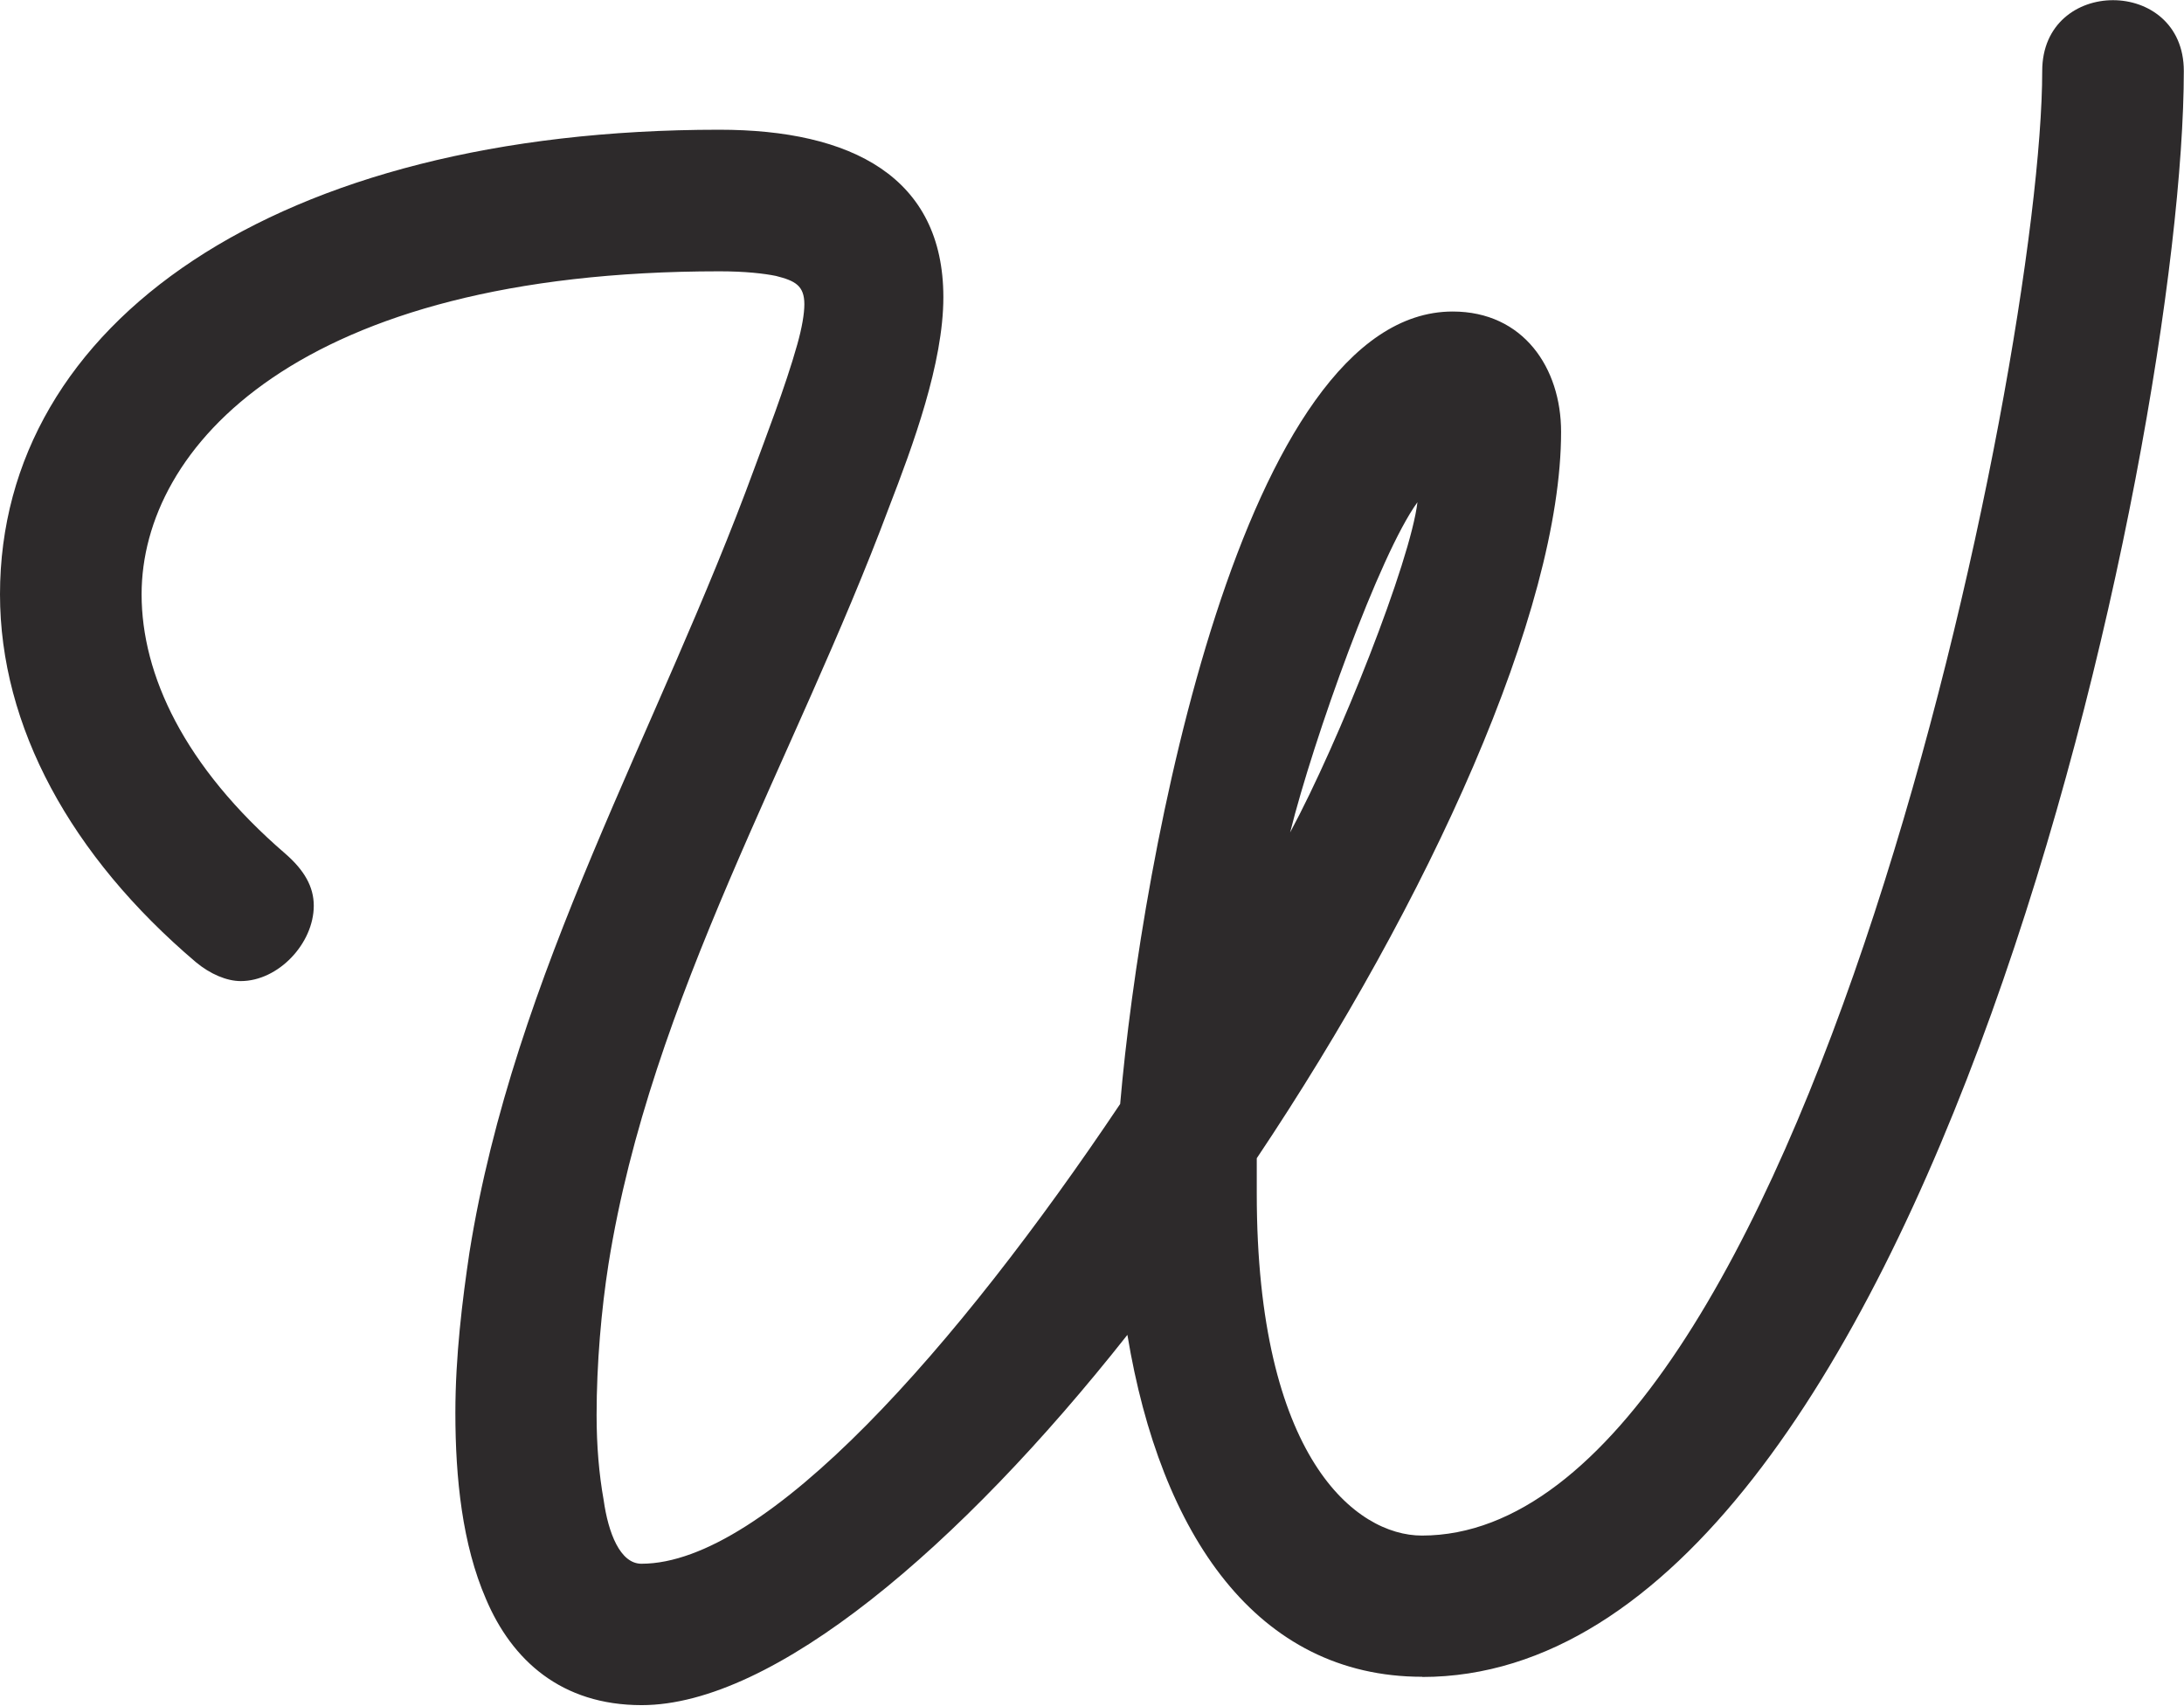
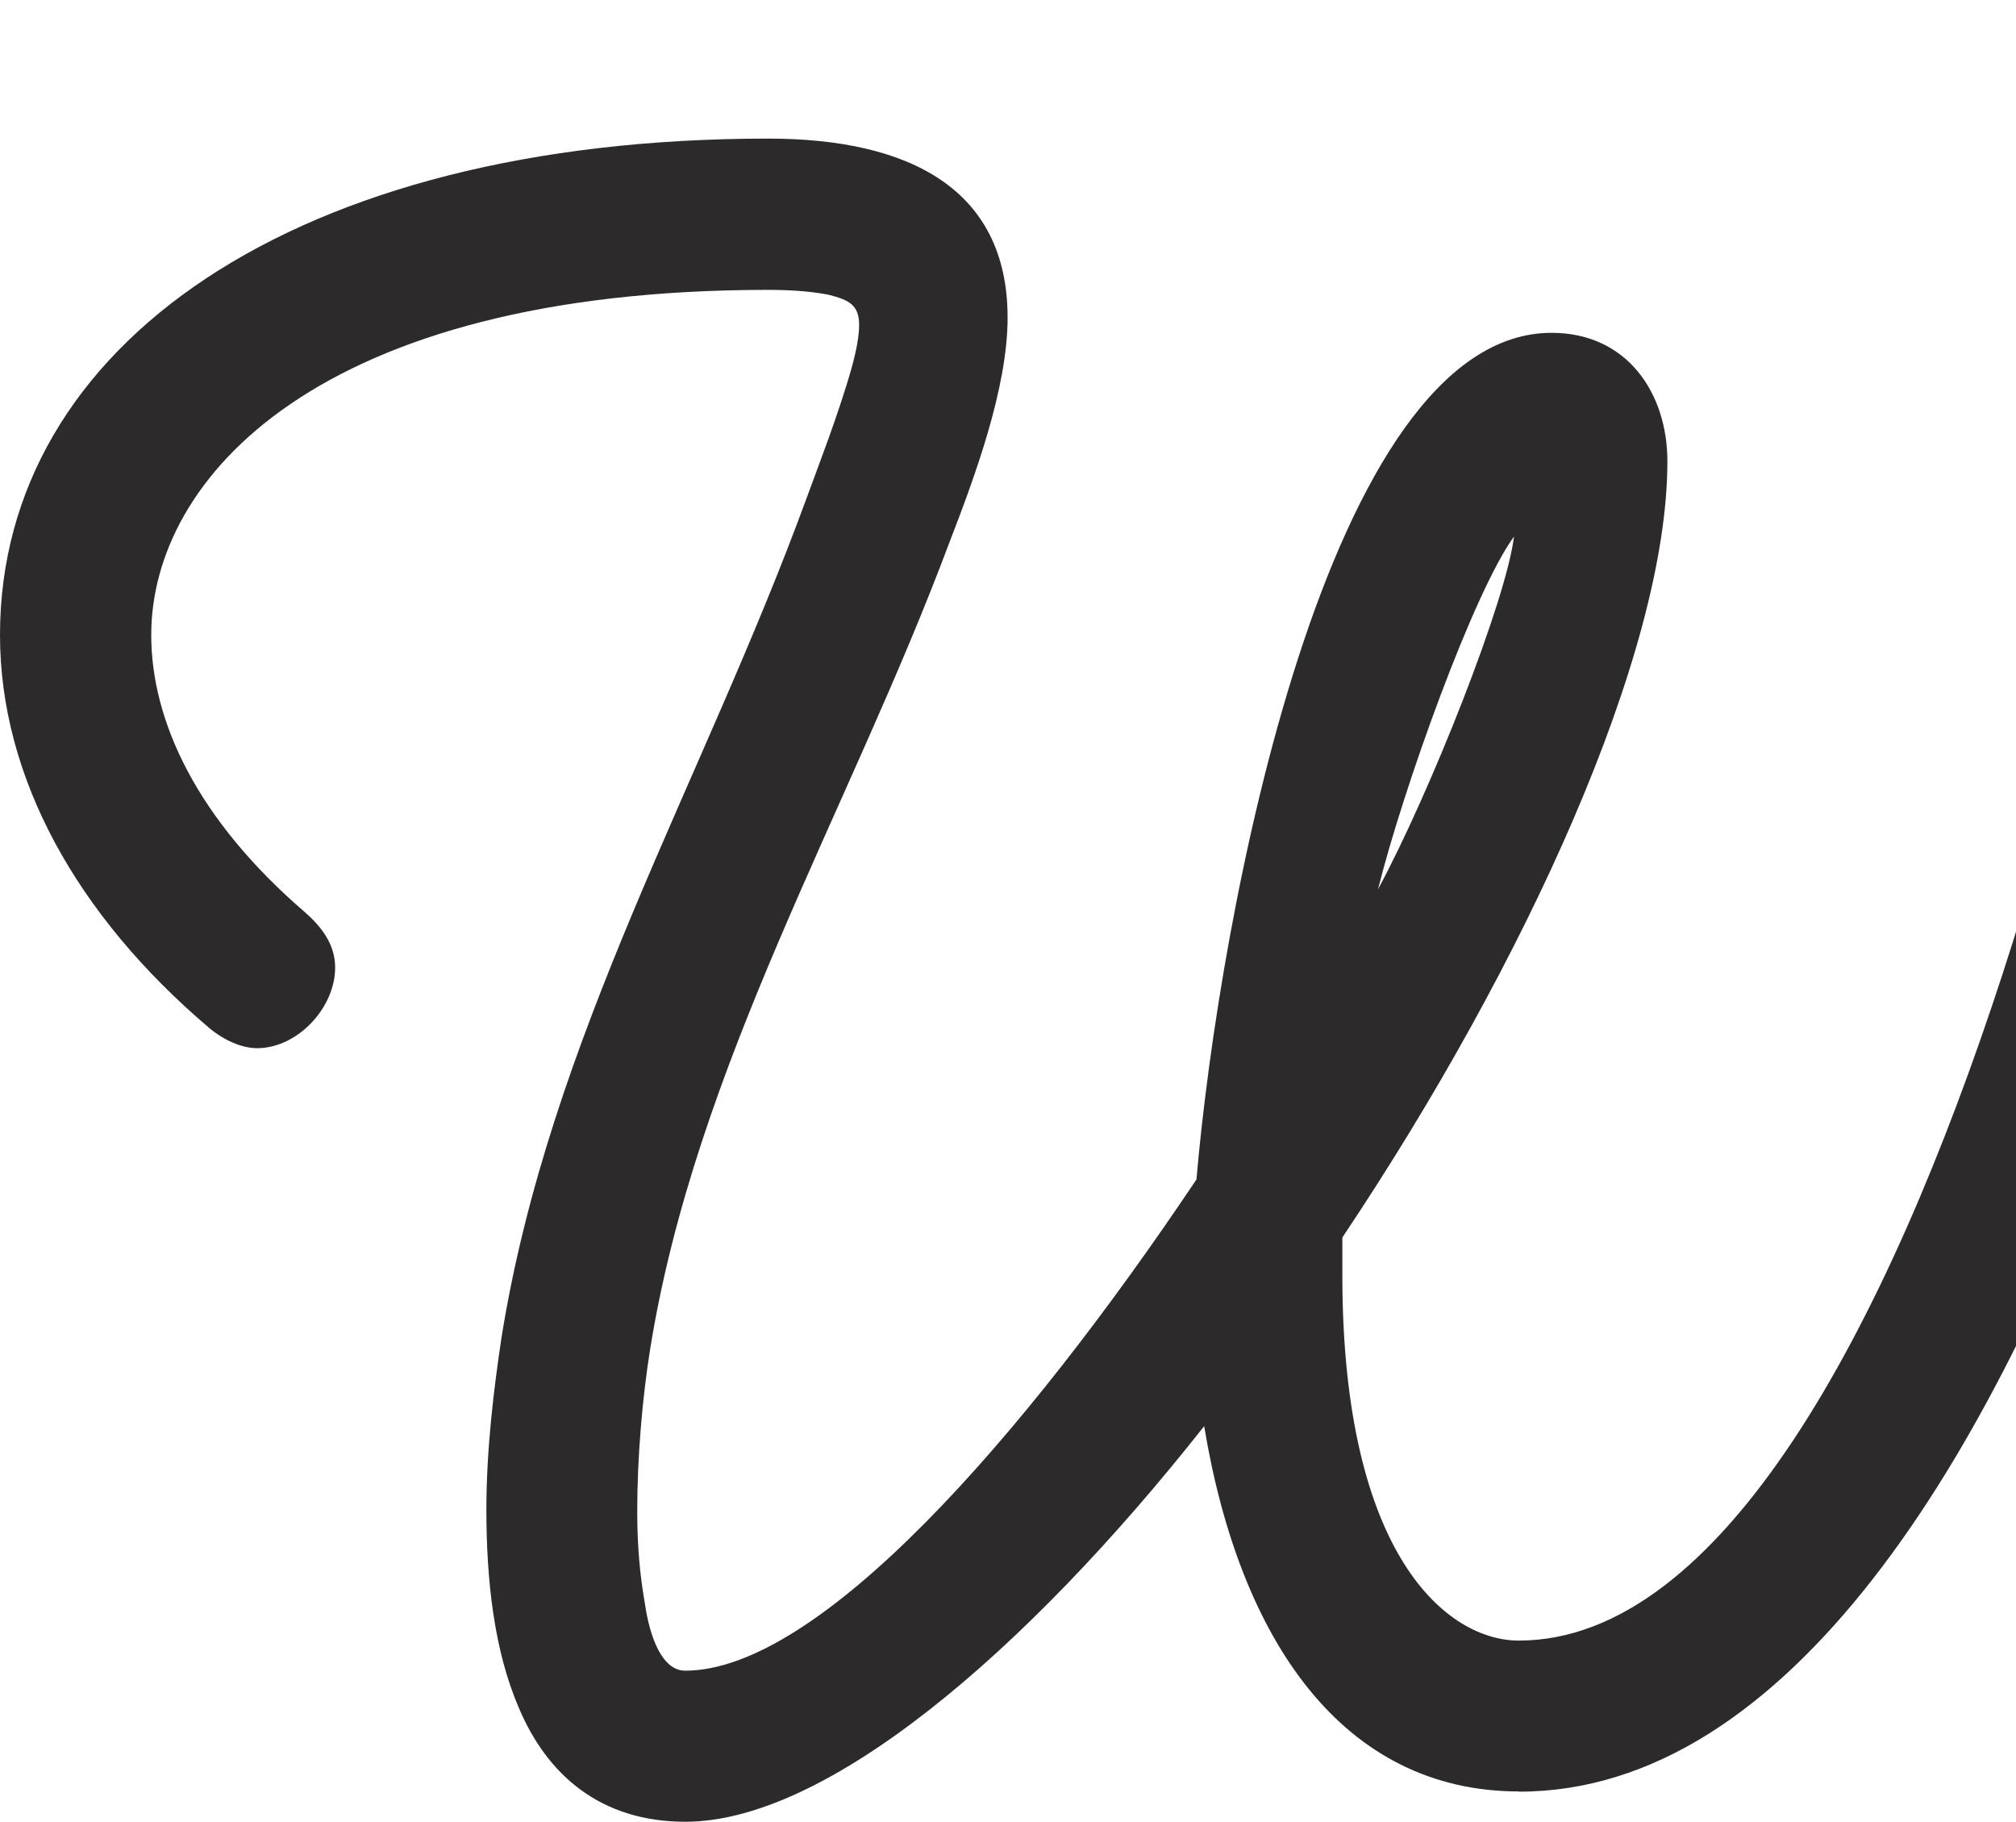
- <svg xmlns="http://www.w3.org/2000/svg" id="b" data-name="Layer 2" viewBox="0 0 117.84 92.01">
+ <svg xmlns="http://www.w3.org/2000/svg" id="b" data-name="Layer 2" viewBox="0 0 101.84 92.01">
  <defs>
    <style>
      .f, .g {
        fill: none;
      }

      .h {
        clip-path: url(#e);
      }

      .g {
        stroke: #2d2a2b;
        stroke-miterlimit: 10;
        stroke-width: 32px;
      }
    </style>
    <clipPath id="e">
      <path class="f" d="M76.74,90.48c-8.91,0-14.12-7.64-15.91-18.45-9.04,11.45-19.09,19.98-26.21,19.98-4.33,0-7-2.42-8.4-5.73-1.27-2.93-1.65-6.49-1.65-10.05,0-3.05.38-6.11.76-8.65,2.42-15.14,10.18-28.12,15.4-42.38.51-1.4,1.65-4.33,2.29-6.62.25-.89.38-1.65.38-2.16,0-1.02-.51-1.27-1.53-1.53-.64-.13-1.65-.25-3.05-.25-22.78,0-31.18,9.54-31.18,17.43,0,4.33,2.29,9.29,7.76,14,1.02.89,1.53,1.78,1.53,2.8,0,2.04-1.91,4.07-3.94,4.07-.76,0-1.65-.38-2.42-1.02C3.82,46.19,0,39.2,0,32.07,0,17.43,14.89,7,38.81,7c7.13,0,12.09,2.55,12.09,9.04,0,3.56-1.65,8.02-2.93,11.33-5.09,13.62-12.85,26.47-15.14,40.85-.38,2.42-.64,5.34-.64,8.14,0,1.65.13,3.18.38,4.58.25,1.78.89,3.44,2.04,3.44,6.74,0,17.05-11.71,25.83-24.81,1.15-13.36,6.62-42.76,17.94-42.76,3.82,0,5.85,3.05,5.85,6.49,0,9.67-7.13,25.32-16.42,39.2v1.91c0,14.25,5.35,18.45,8.91,18.45,20.49,0,33.47-63.25,33.47-79.03,0-2.55,1.91-3.82,3.82-3.82s3.82,1.27,3.82,3.82c0,20.11-14,86.66-41.1,86.66ZM69.61,44.92c2.67-4.96,6.49-14.63,6.87-17.82-2.04,2.8-5.6,12.73-6.87,17.82Z" />
    </clipPath>
  </defs>
  <g id="c" data-name="Layer 1">
    <g id="d" data-name="W-U">
      <g class="h">
        <path class="g" d="M16.94,54.28c-4.33-4.12-8.76-8.36-11.36-13.75s-3.04-12.23.48-17.06c2.25-3.09,5.76-4.97,9.17-6.7,2.58-1.31,5.17-2.6,7.78-3.86,3.64-1.76,7.42-3.51,11.45-3.71s8.44,1.51,10.25,5.12c1.24,2.46,1.12,5.36.82,8.09-.91,8.35-3.19,16.54-6.72,24.15-5.28,11.36-10.64,23.04-11.5,35.53-.15,2.16-.1,4.52,1.25,6.21,2.47,3.11,7.39,2.06,11.01.43,26.17-11.84,43.58-40.73,41.83-69.4-4.66-1.58-9.86,1.68-12.14,6.05-2.28,4.36-2.38,9.5-2.43,14.43-.1,9.61-.19,19.22-.29,28.83-.06,5.99.18,12.73,4.55,16.83,2.23,2.1,5.73-.34,7.69-2.69,10.42-12.46,19.33-26.19,26.48-40.78,6.93-14.15,12.15-31.06,5.49-45.34-1.18,2.19-2.35,4.38-3.53,6.57" />
      </g>
    </g>
  </g>
</svg>
